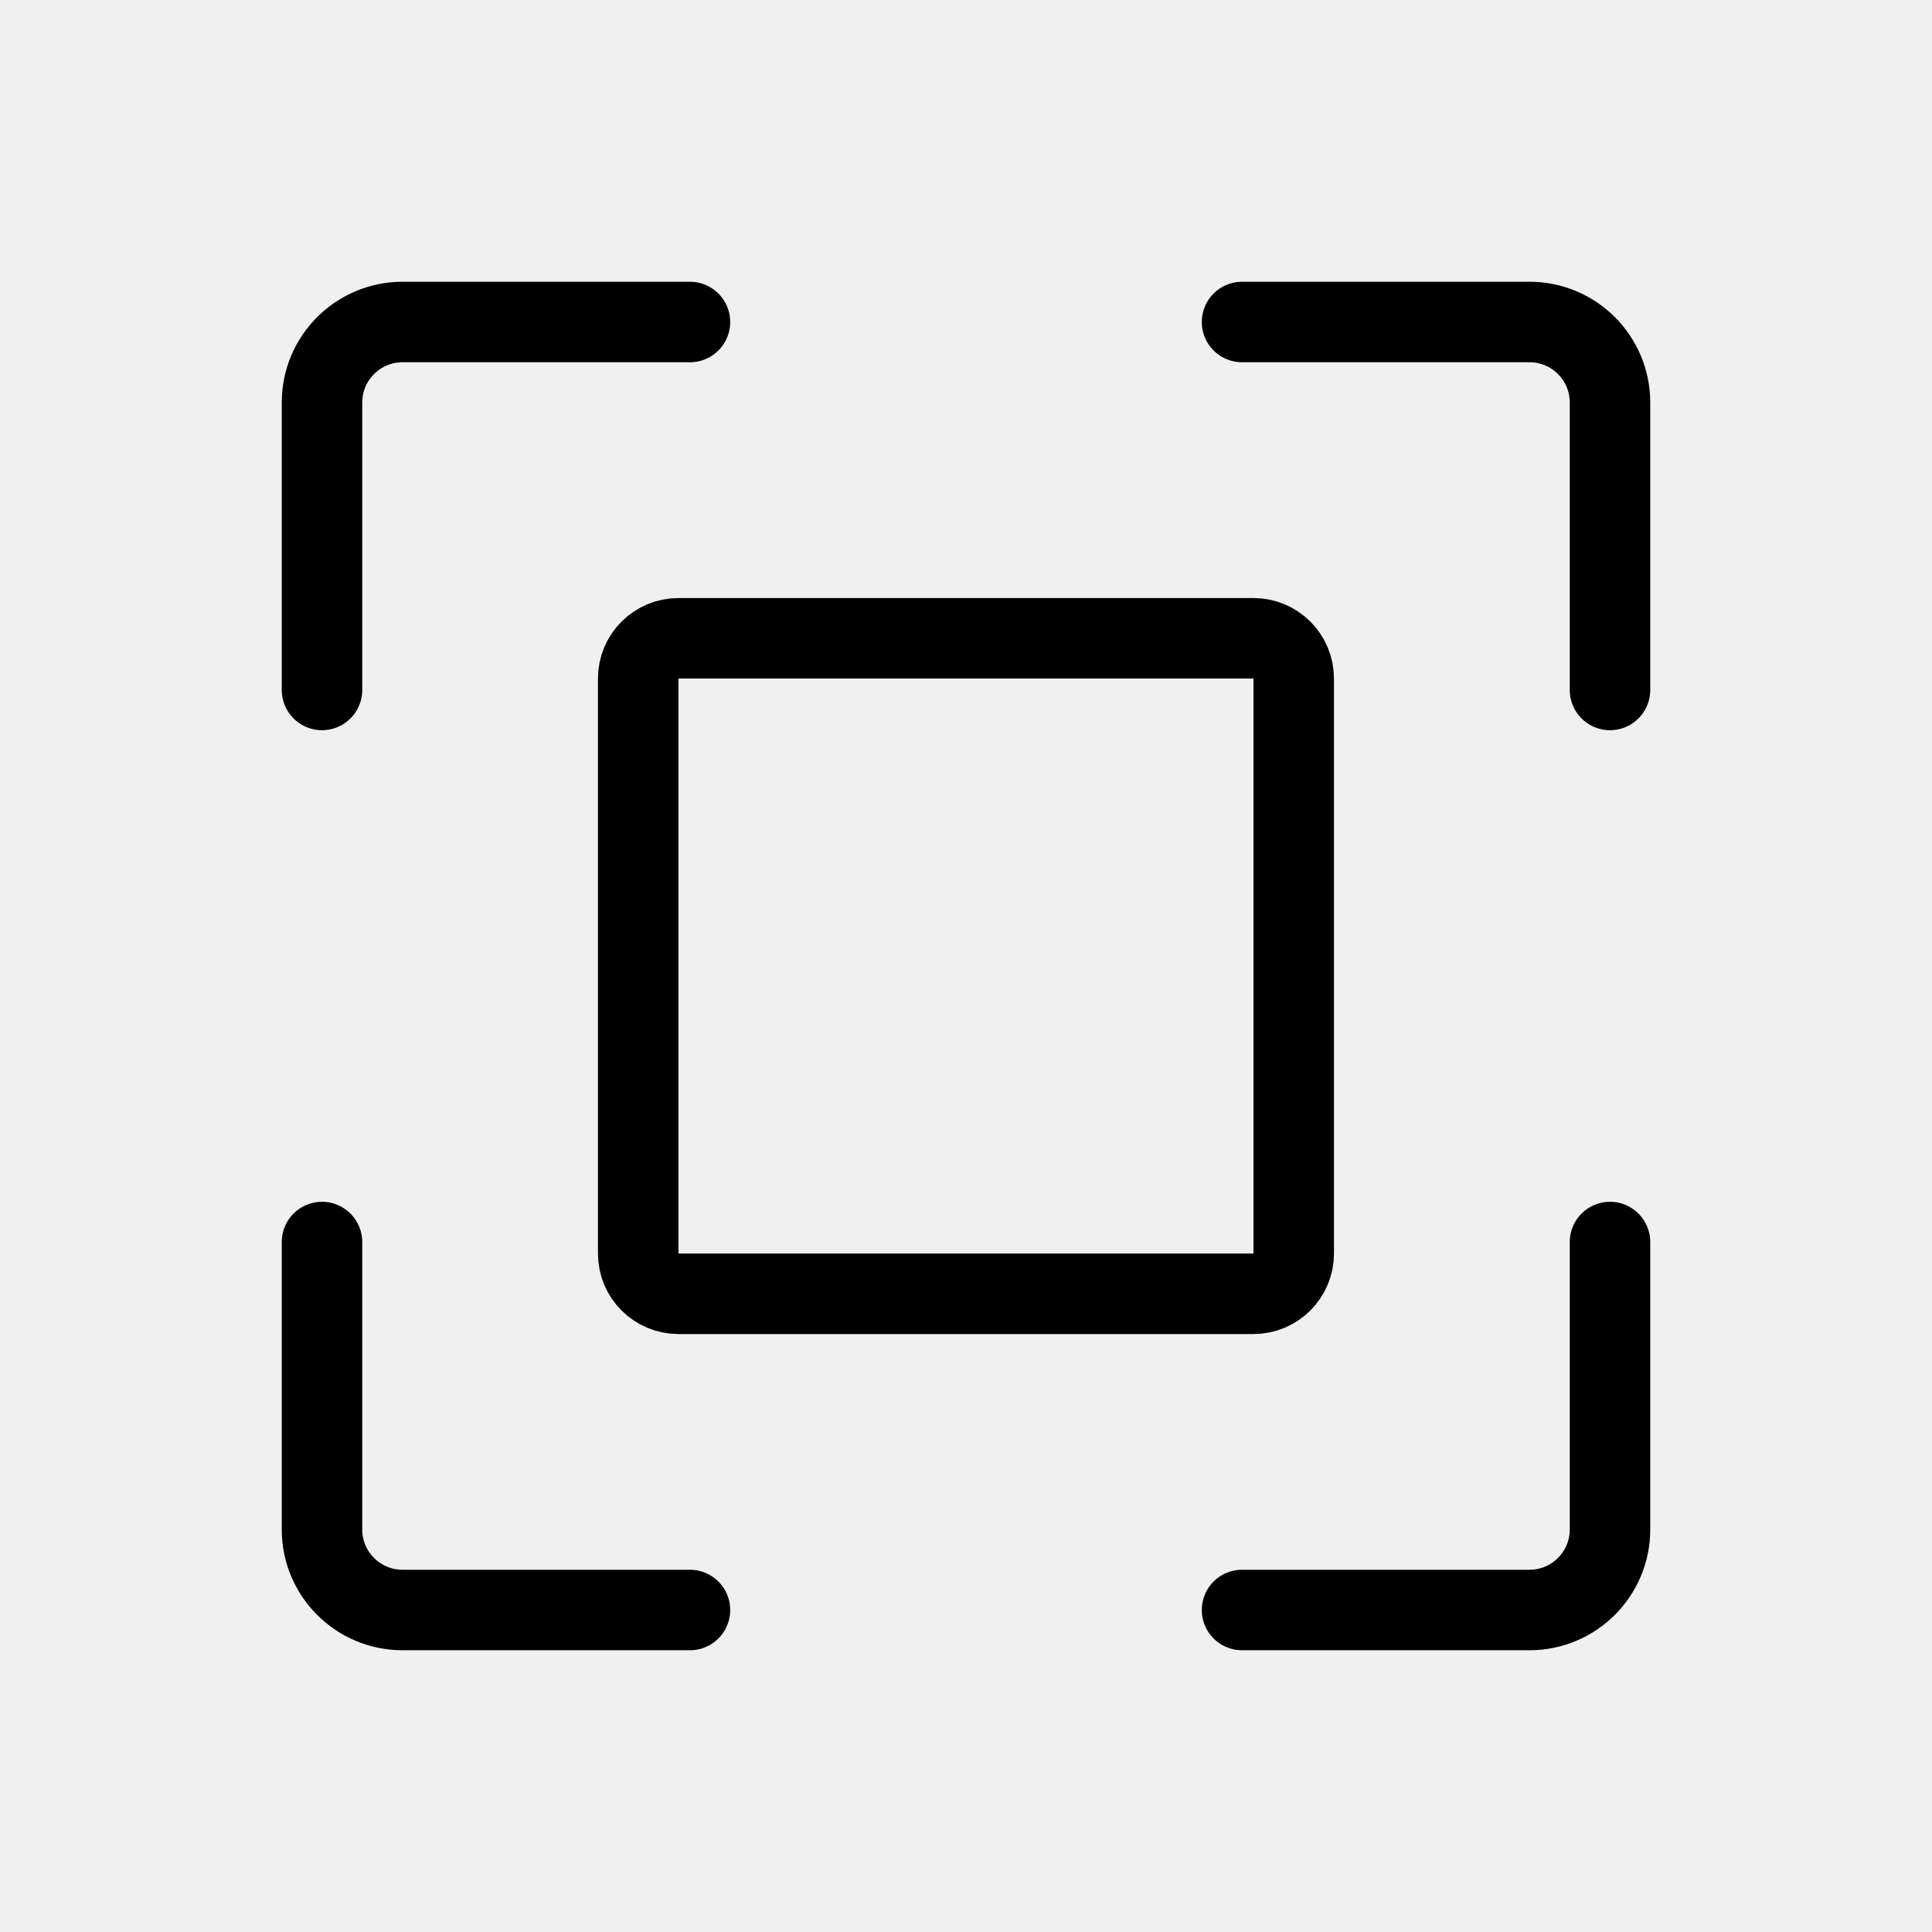
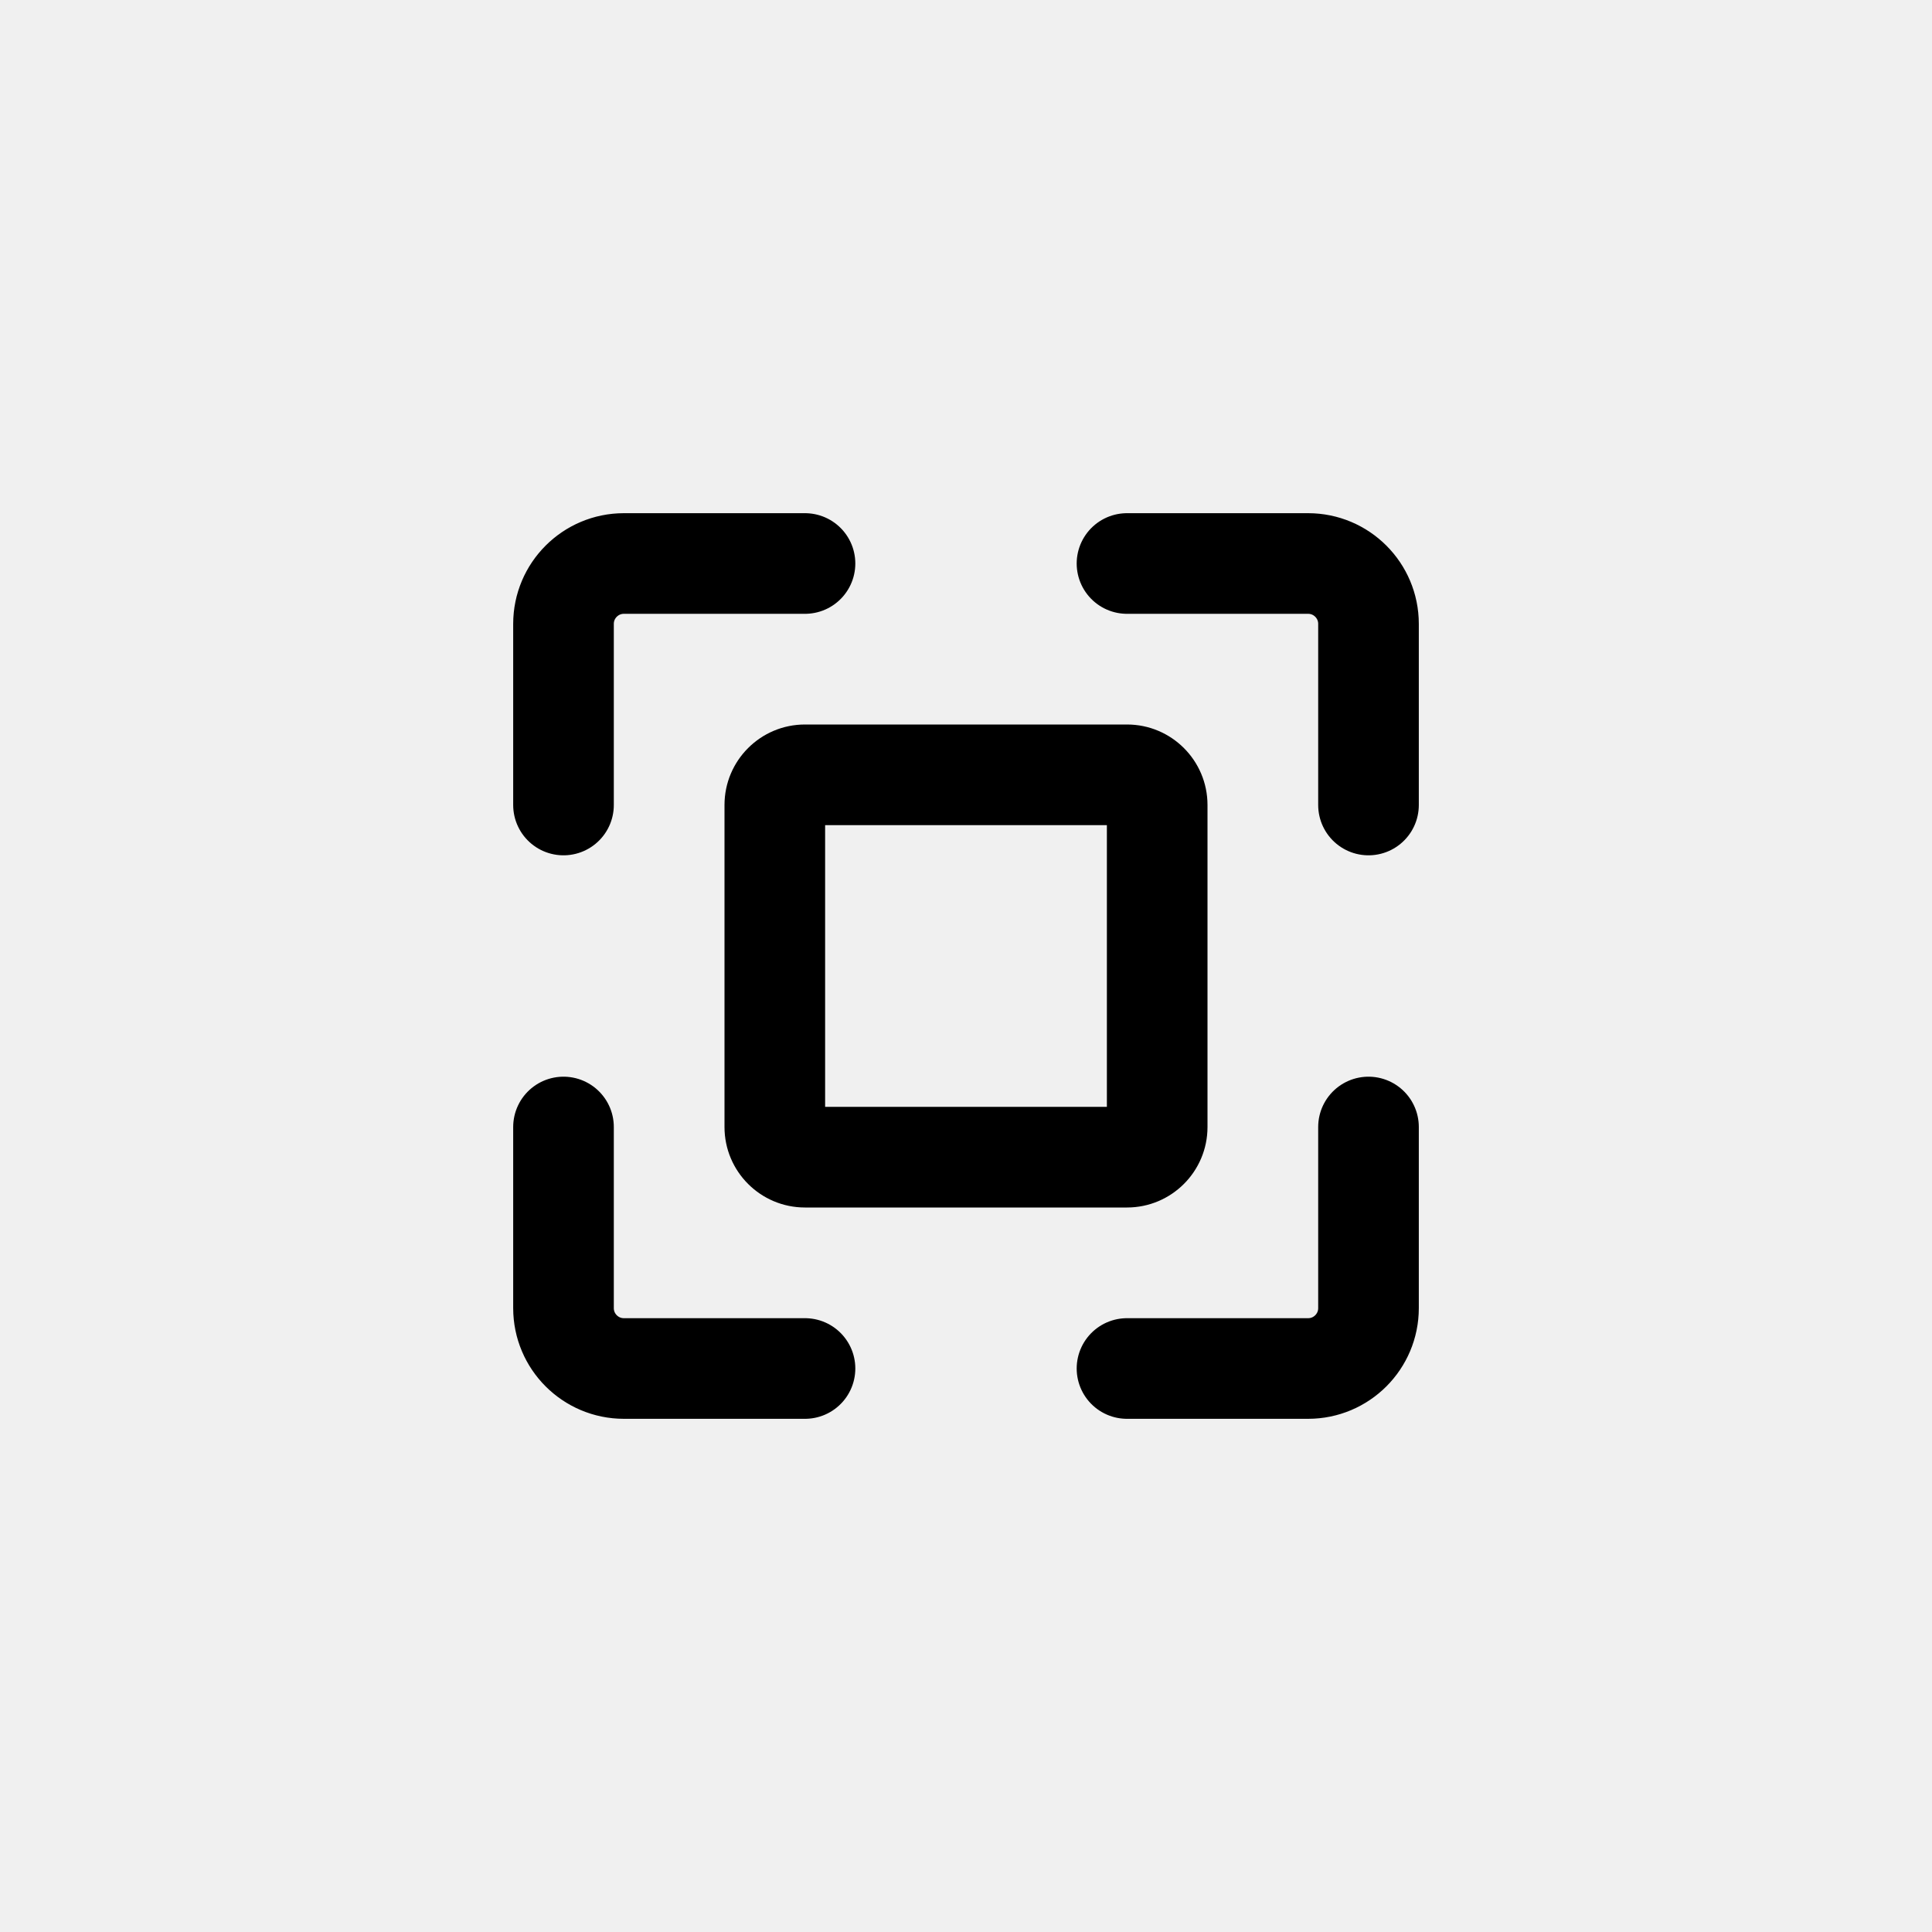
<svg xmlns="http://www.w3.org/2000/svg" viewBox="0 0 24 24" fill="none">
-   <path d="M20 15.429L20 19C20 19.552 19.552 20 19 20L15.429 20" stroke="currentColor" stroke-linecap="round" />
-   <path d="M4 8.571L4 5C4 4.448 4.448 4 5 4L8.571 4" stroke="currentColor" stroke-linecap="round" />
-   <path d="M15.429 4L19 4C19.552 4 20 4.448 20 5L20 8.571" stroke="currentColor" stroke-linecap="round" />
-   <path d="M8.571 20L5 20C4.448 20 4 19.552 4 19L4 15.429" stroke="currentColor" stroke-linecap="round" />
-   <rect x="7.928" y="7.929" width="8.143" height="8.143" rx="0.5" stroke="currentColor" />
+   <path d="M14 7H16.25C16.664 7 17 7.336 17 7.75V10" stroke="currentColor" stroke-width="1.25" stroke-linecap="round" />
+   <path d="M10 7H7.75C7.336 7 7 7.336 7 7.75V10" stroke="currentColor" stroke-width="1.25" stroke-linecap="round" />
+   <path d="M17 14V16.25C17 16.664 16.664 17 16.25 17H14" stroke="currentColor" stroke-width="1.25" stroke-linecap="round" />
+   <path d="M7 14V16.25C7 16.664 7.336 17 7.75 17H10" stroke="currentColor" stroke-width="1.25" stroke-linecap="round" />
+   <mask id="path-5-inside-1" fill="white">
+     <rect x="9" y="9" width="6" height="6" rx="1" />
+   </mask>
+   <rect x="9" y="9" width="6" height="6" rx="1" stroke="currentColor" stroke-width="2.5" mask="url(#path-5-inside-1)" />
</svg>
